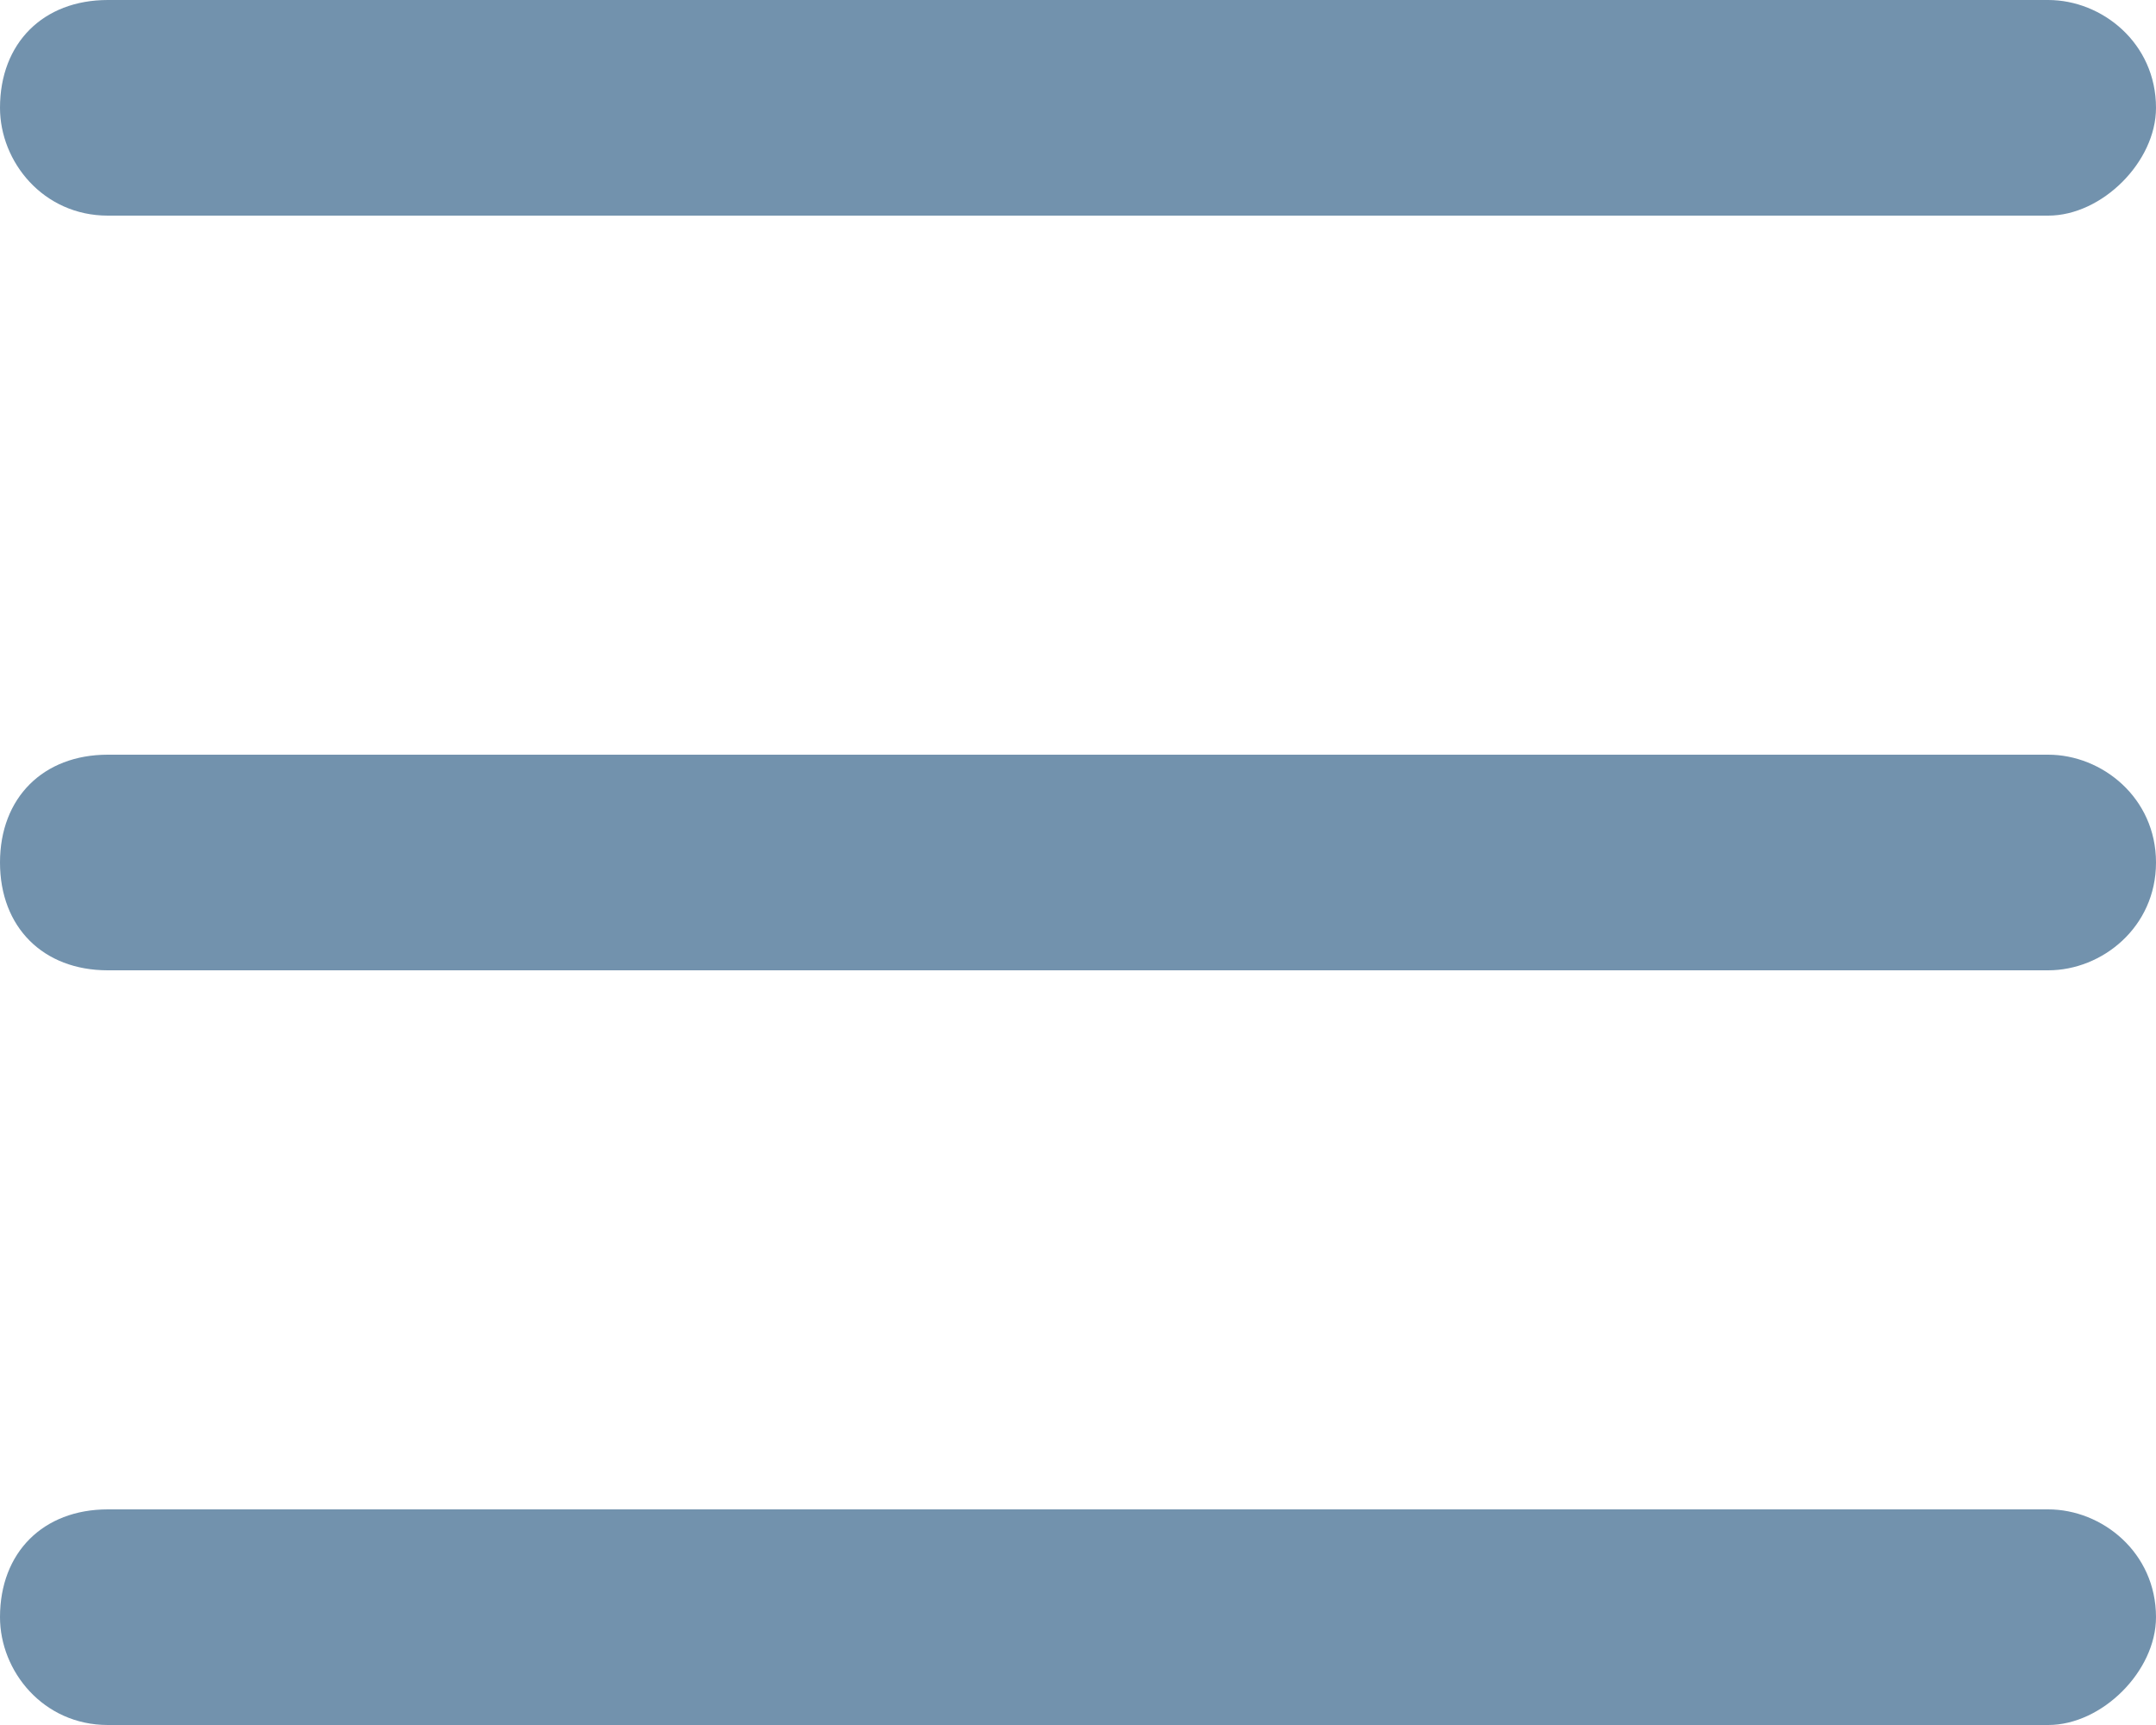
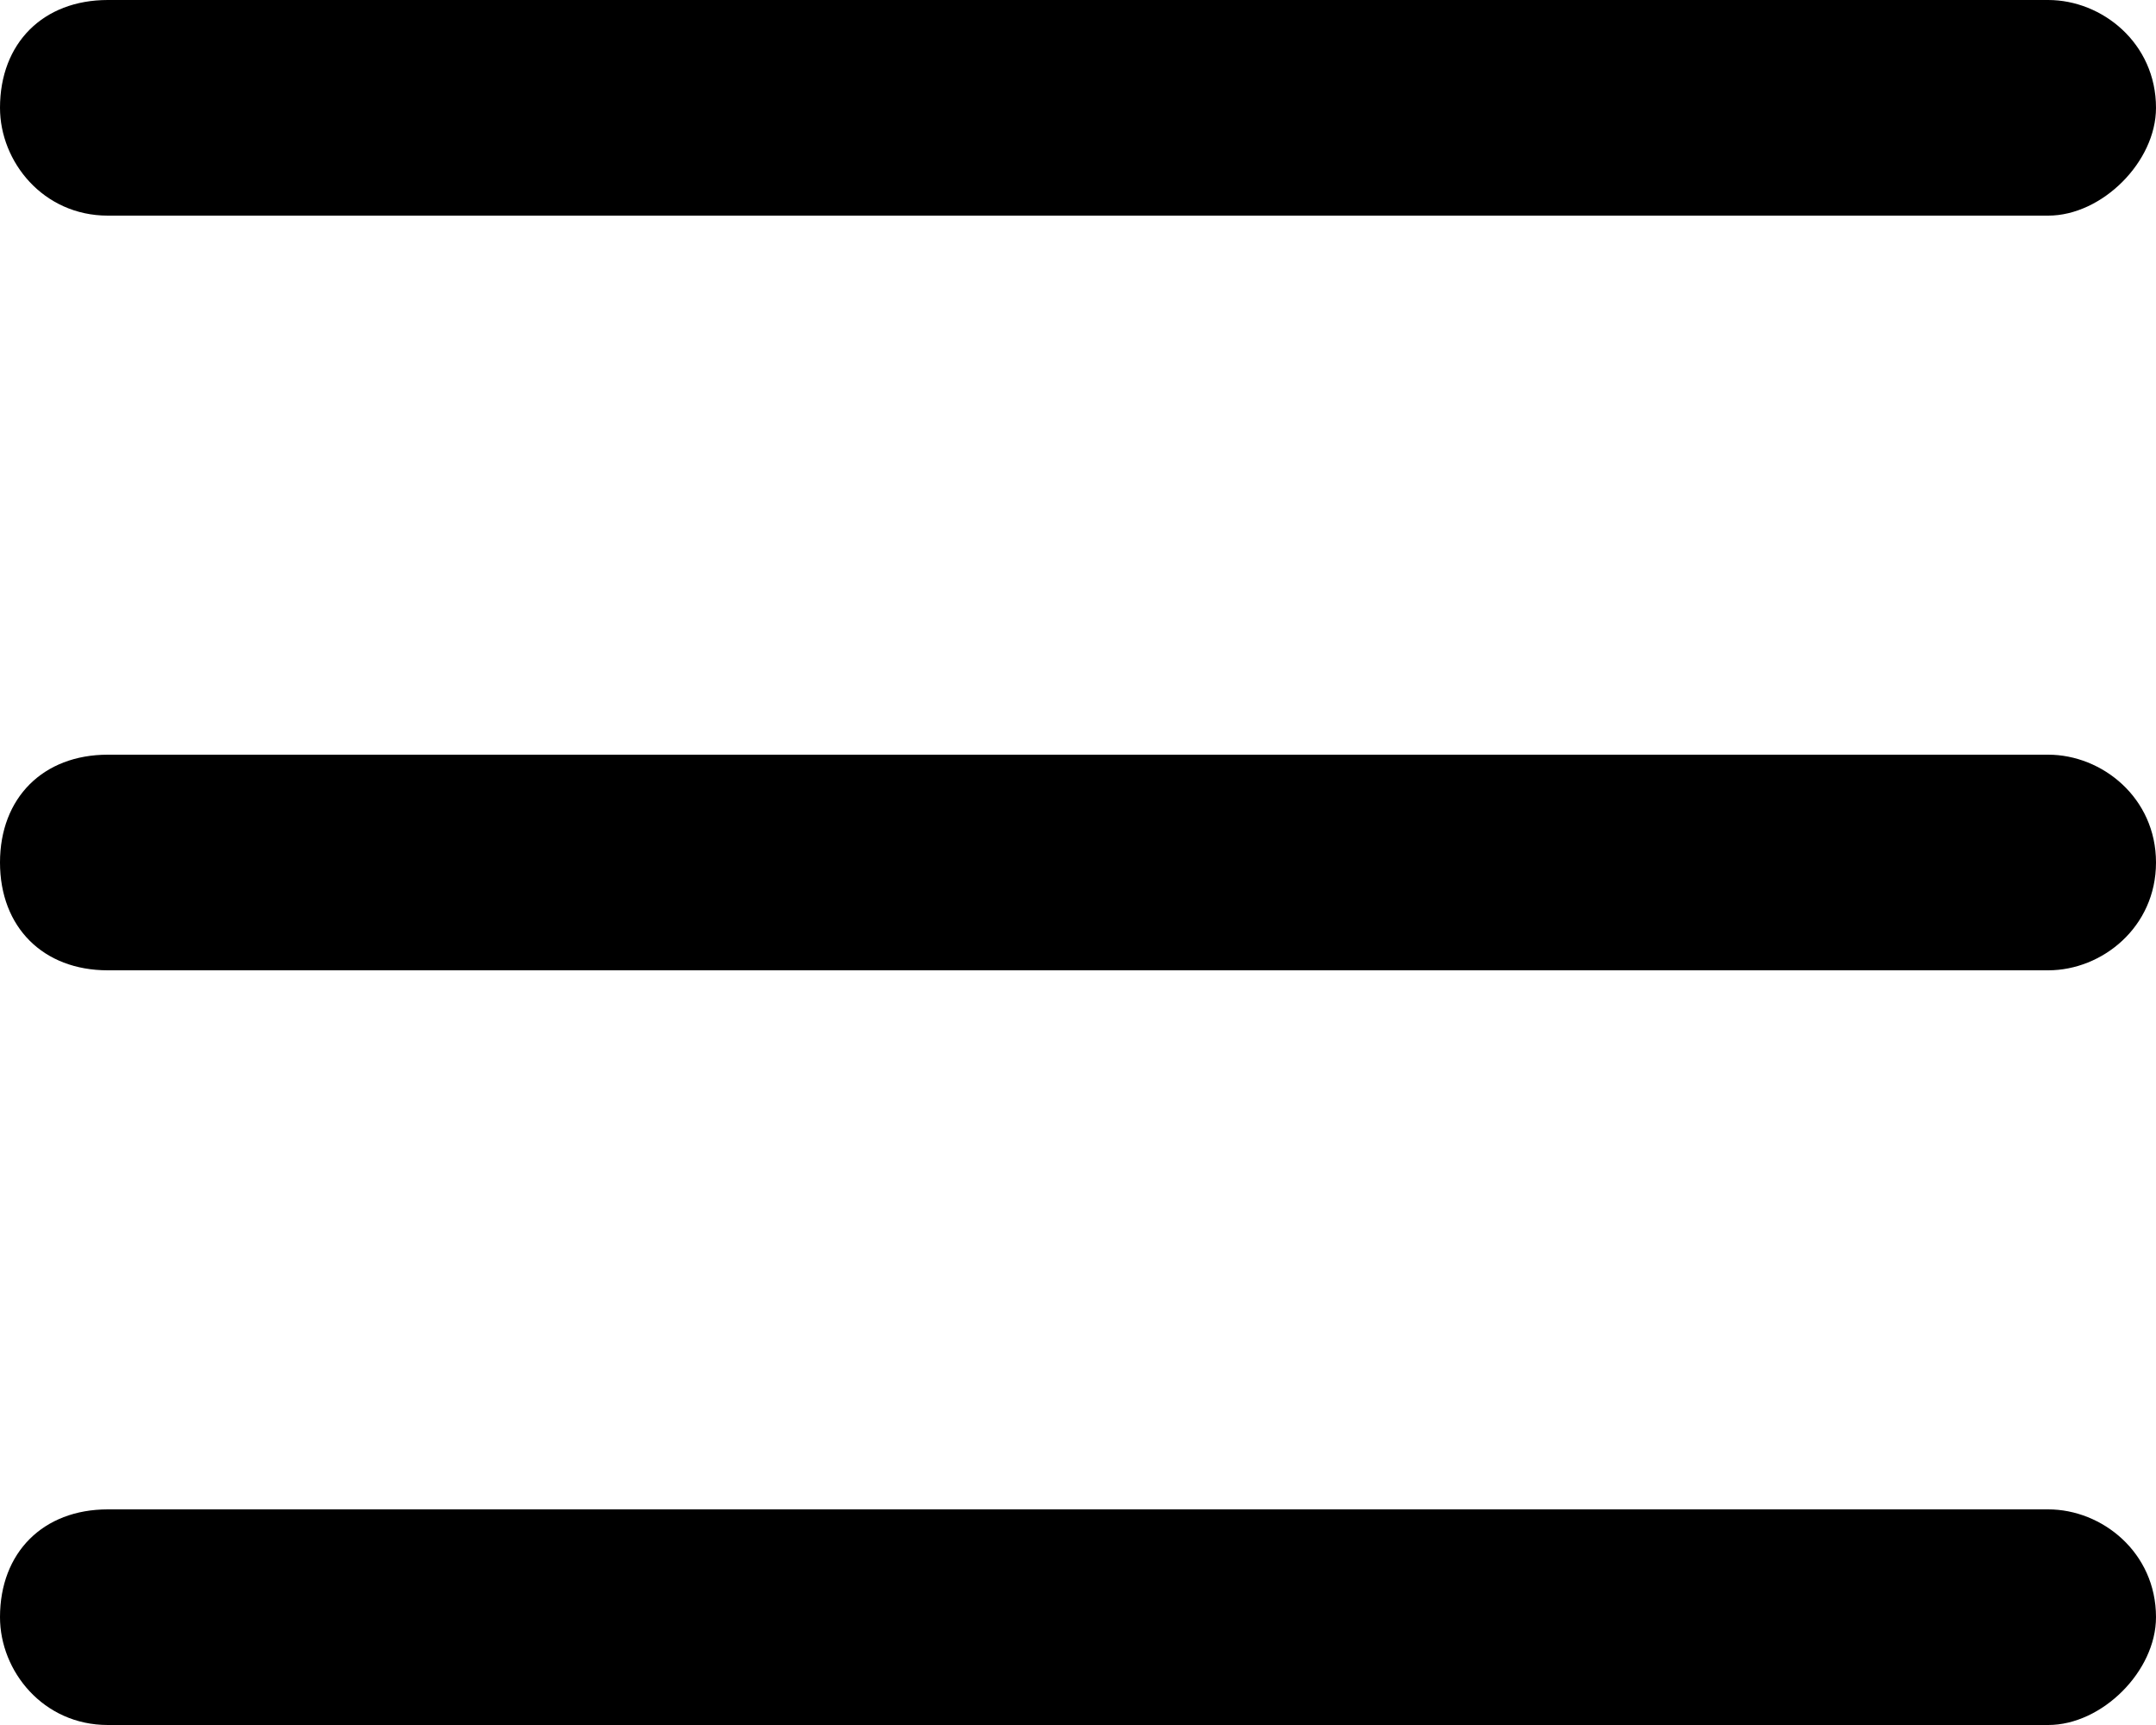
<svg xmlns="http://www.w3.org/2000/svg" width="20" height="16" viewBox="0 0 20 16">
-   <g fill="#7292ad" fill-rule="evenodd">
-     <path d="M1 2c-.6 0-1-.5-1-1 0-.6.4-1 1-1h18c.5 0 1 .4 1 1 0 .5-.5 1-1 1H1zM1 9c-.6 0-1-.4-1-1s.4-1 1-1h18c.5 0 1 .4 1 1s-.5 1-1 1H1zM1 16c-.6 0-1-.5-1-1 0-.6.4-1 1-1h18c.5 0 1 .4 1 1 0 .5-.5 1-1 1H1z" />
-   </g>
+   <path d="M1 2c-.6 0-1-.5-1-1 0-.6.4-1 1-1h18c.5 0 1 .4 1 1 0 .5-.5 1-1 1H1zm0 7c-.6 0-1-.4-1-1s.4-1 1-1h18c.5 0 1 .4 1 1s-.5 1-1 1H1zm0 7c-.6 0-1-.5-1-1 0-.6.4-1 1-1h18c.5 0 1 .4 1 1 0 .5-.5 1-1 1H1z" />
</svg>
